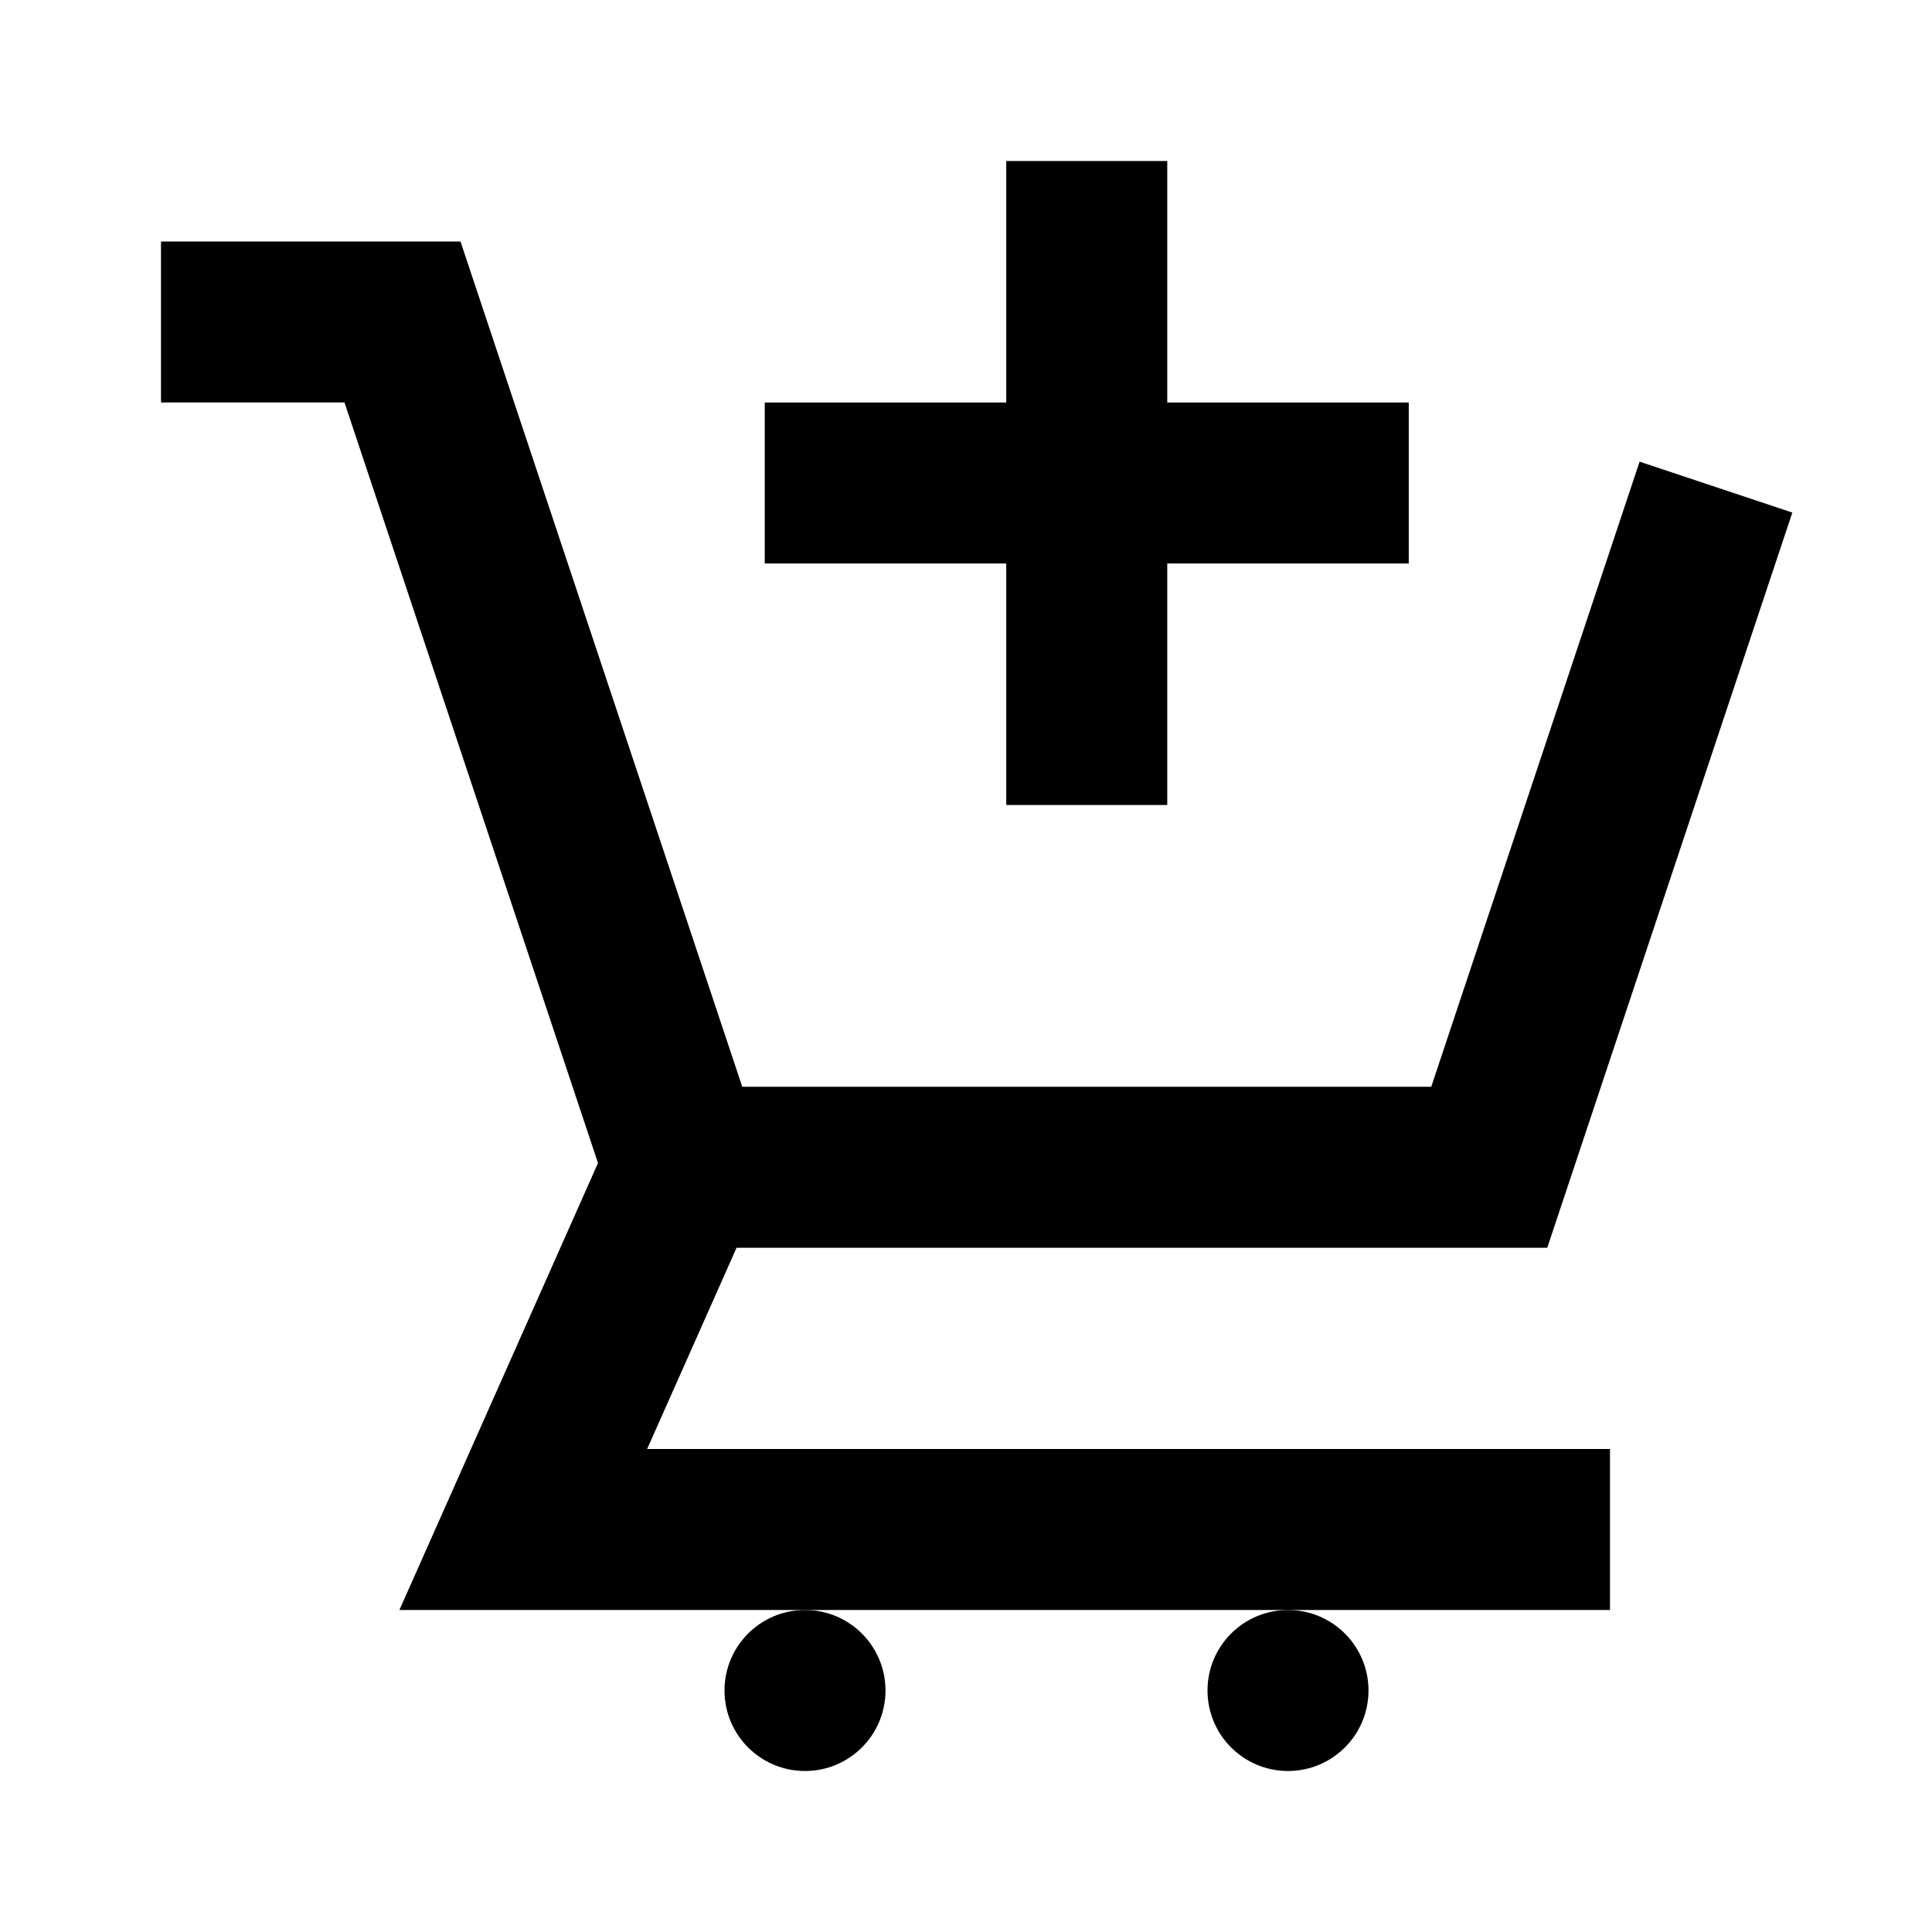
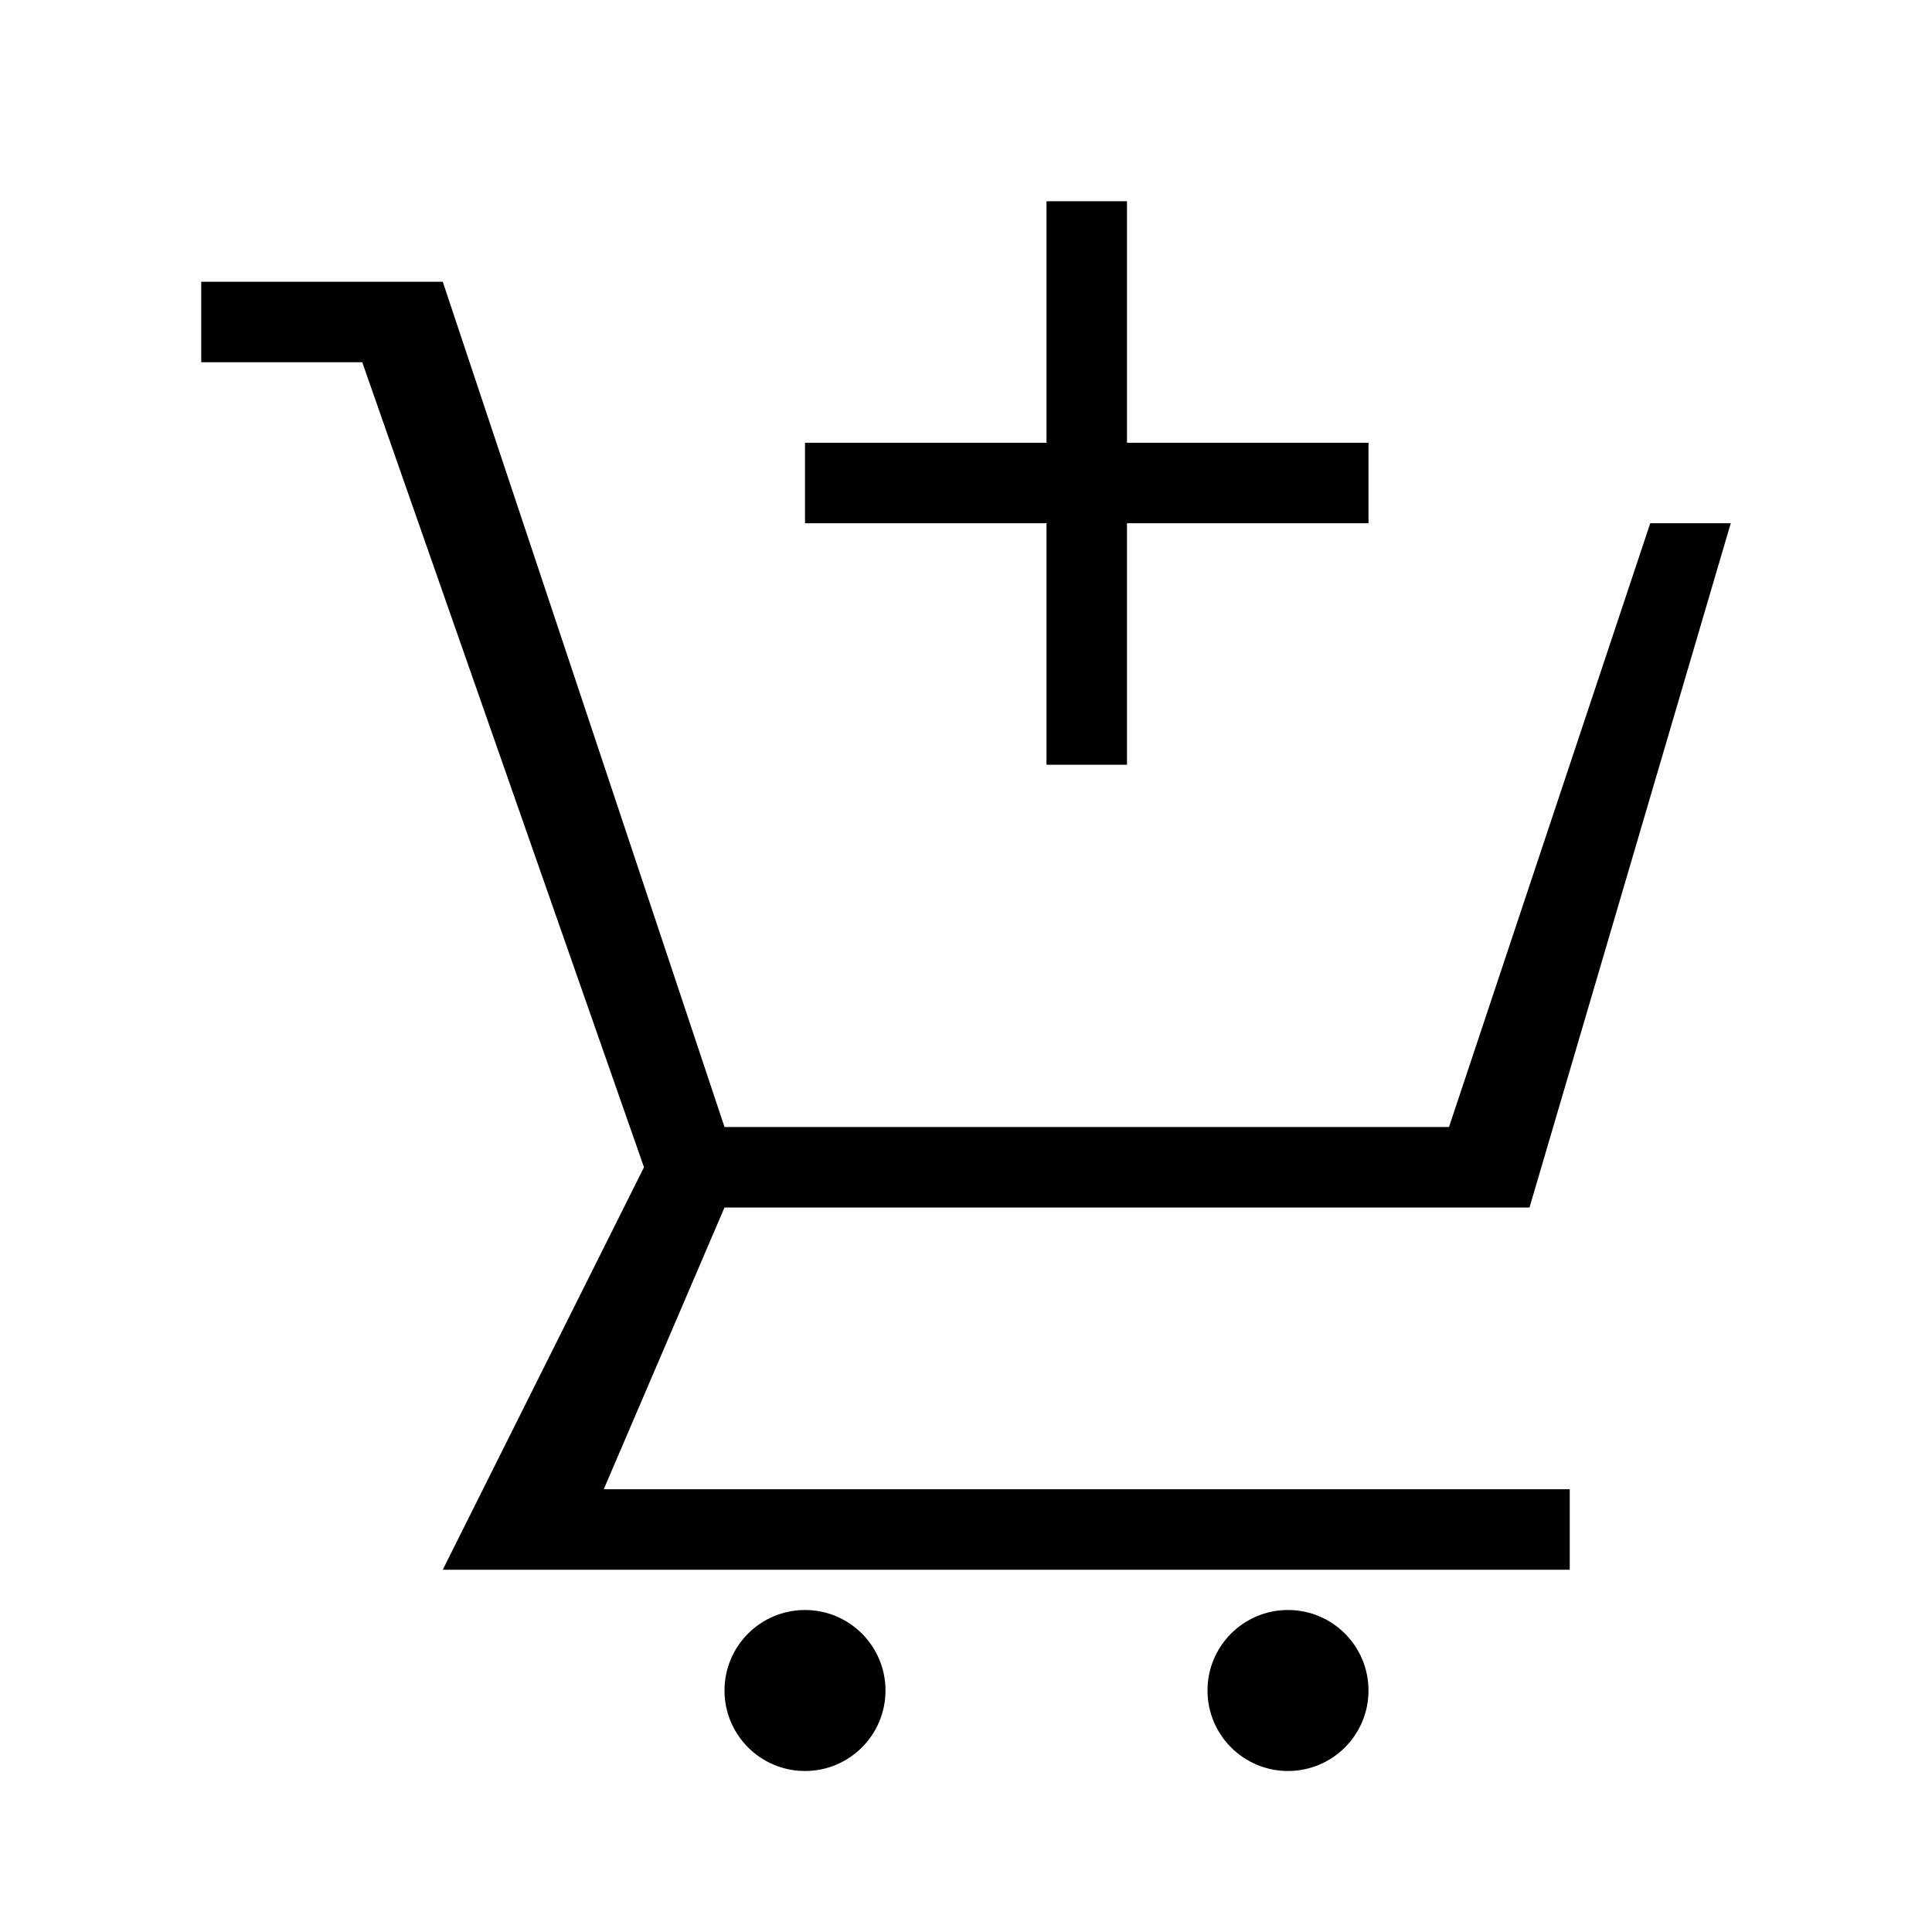
<svg xmlns="http://www.w3.org/2000/svg" viewBox="0 0 48 48">
-   <path d="M14.857 28.896L9.923 40H40v-4H16.078l2.222-5h20.141l6.089-18.265-3.795-1.265L35.559 27H18.441l-7-21H4v4h4.559z" />
+   <path d="M38 30l5-17h-2l-5 15H18L11 7H5v2h4l7 20-5 10h28v-2H15l3-7z" />
  <circle cx="20" cy="42" r="2" />
  <circle cx="32" cy="42" r="2" />
-   <path d="M29 20v-6h6v-4h-6V4h-4v6h-6v4h6v6z" />
+   <path d="M26 5v6h-6v2h6v6h2v-6h6v-2h-6V5z" />
</svg>
